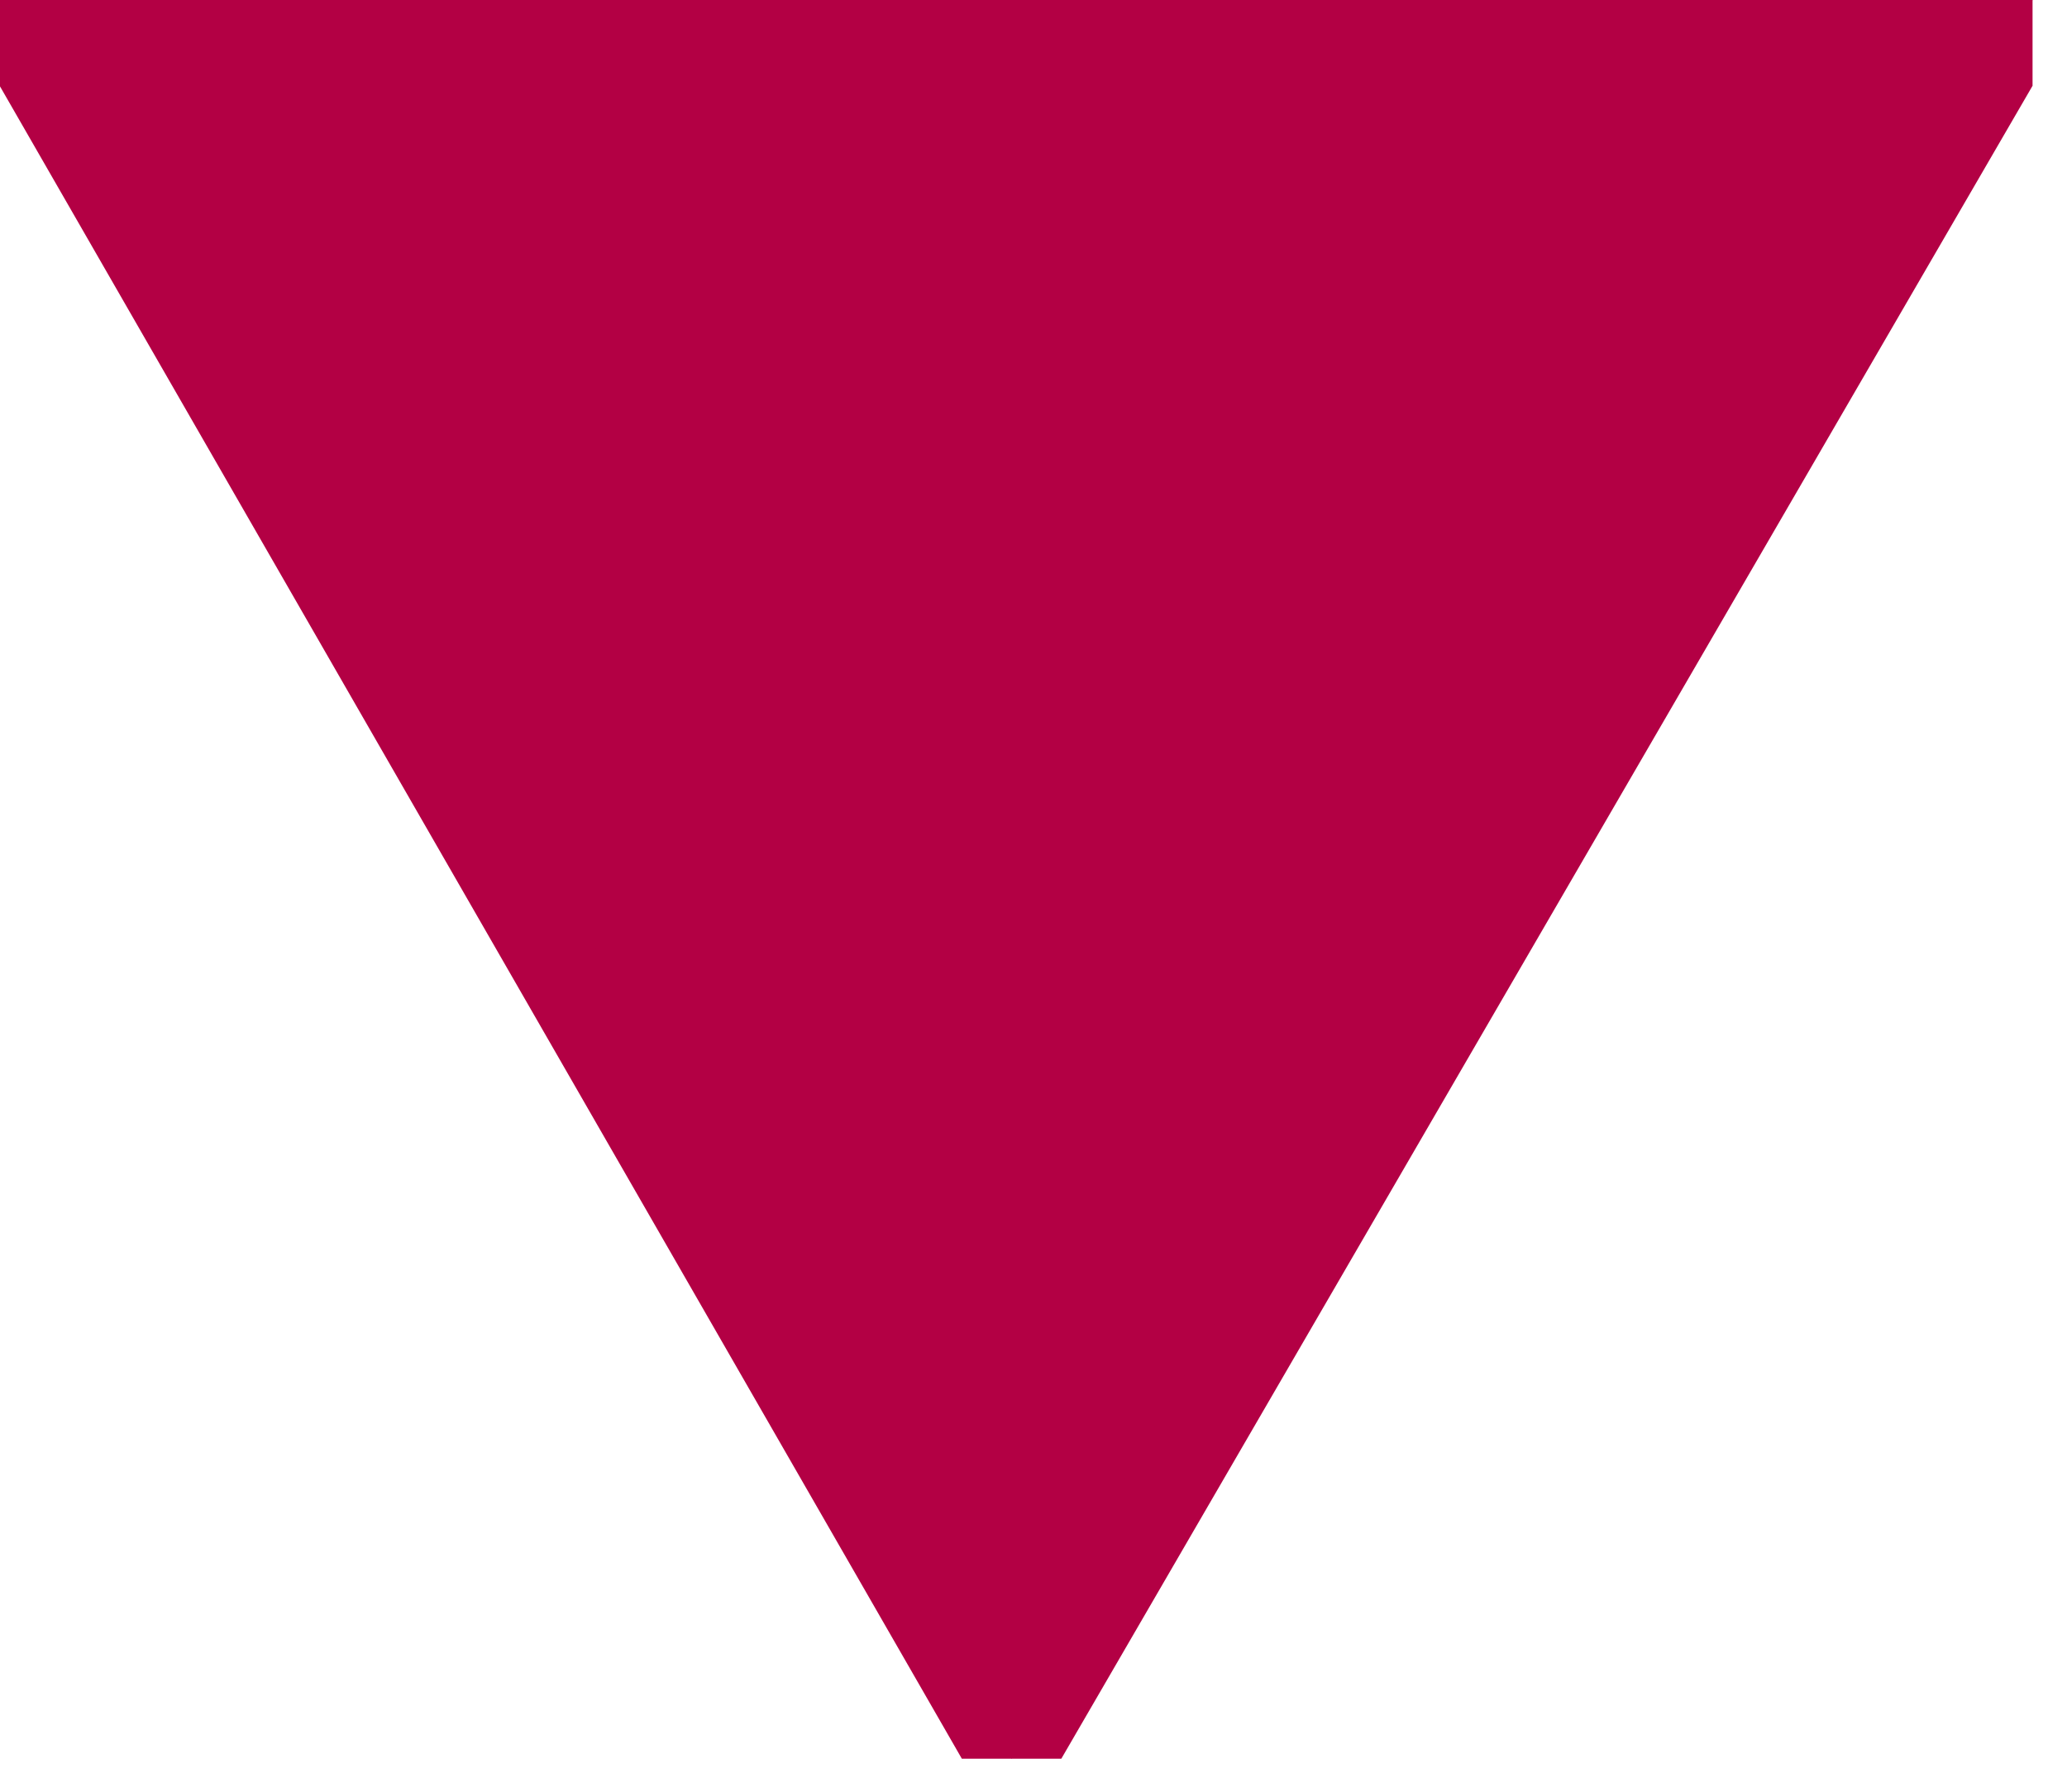
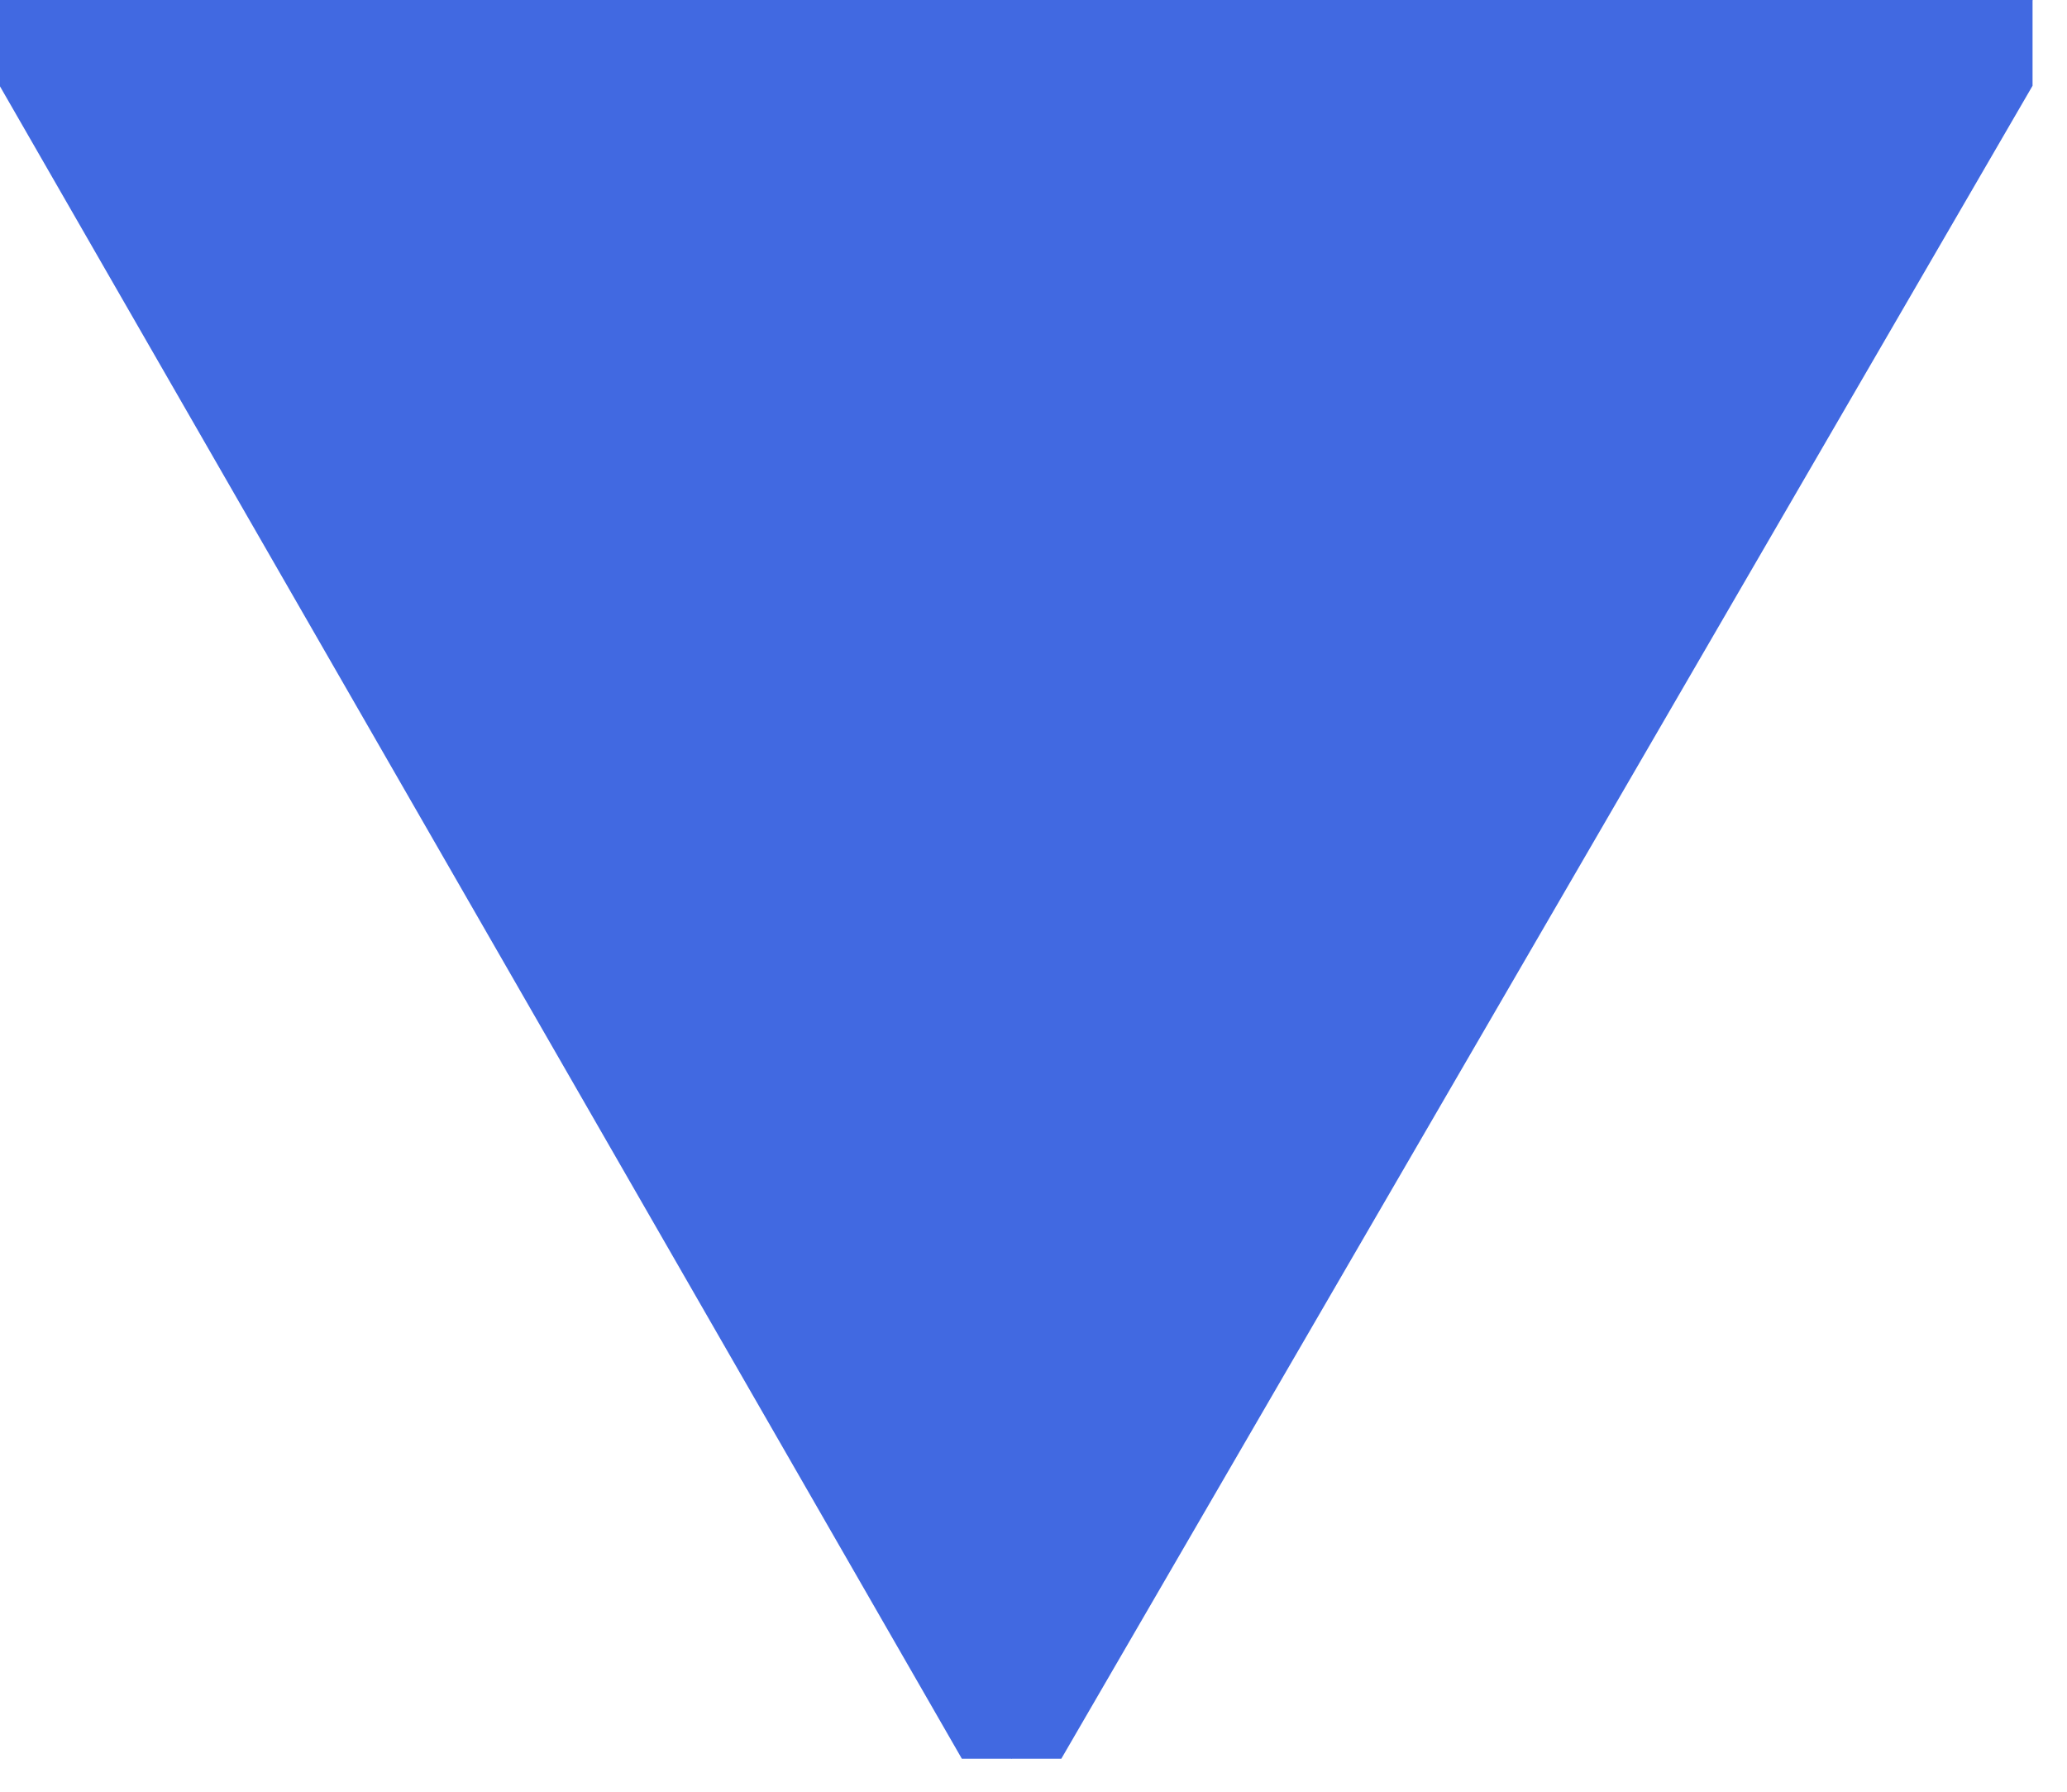
<svg xmlns="http://www.w3.org/2000/svg" aria-label="D4" class="die-icon d4" role="img" viewBox="0 0 30 26">
  <g clip-path="url(#d4-clip0)">
-     <path class="shape" d="M14.681 25.521L29.5 0H0L14.681 25.521Z" fill="#B30044" stroke="#B30044" stroke-width="1.25px" />
+     <path class="shape" d="M14.681 25.521L29.5 0H0L14.681 25.521Z" fill="#4169E1" stroke="#4169E1" stroke-width="1.25px" />
  </g>
  <defs>
    <clipPath id="d4-clip0">
      <rect height="25.521" width="29.5" />
    </clipPath>
  </defs>
</svg>
